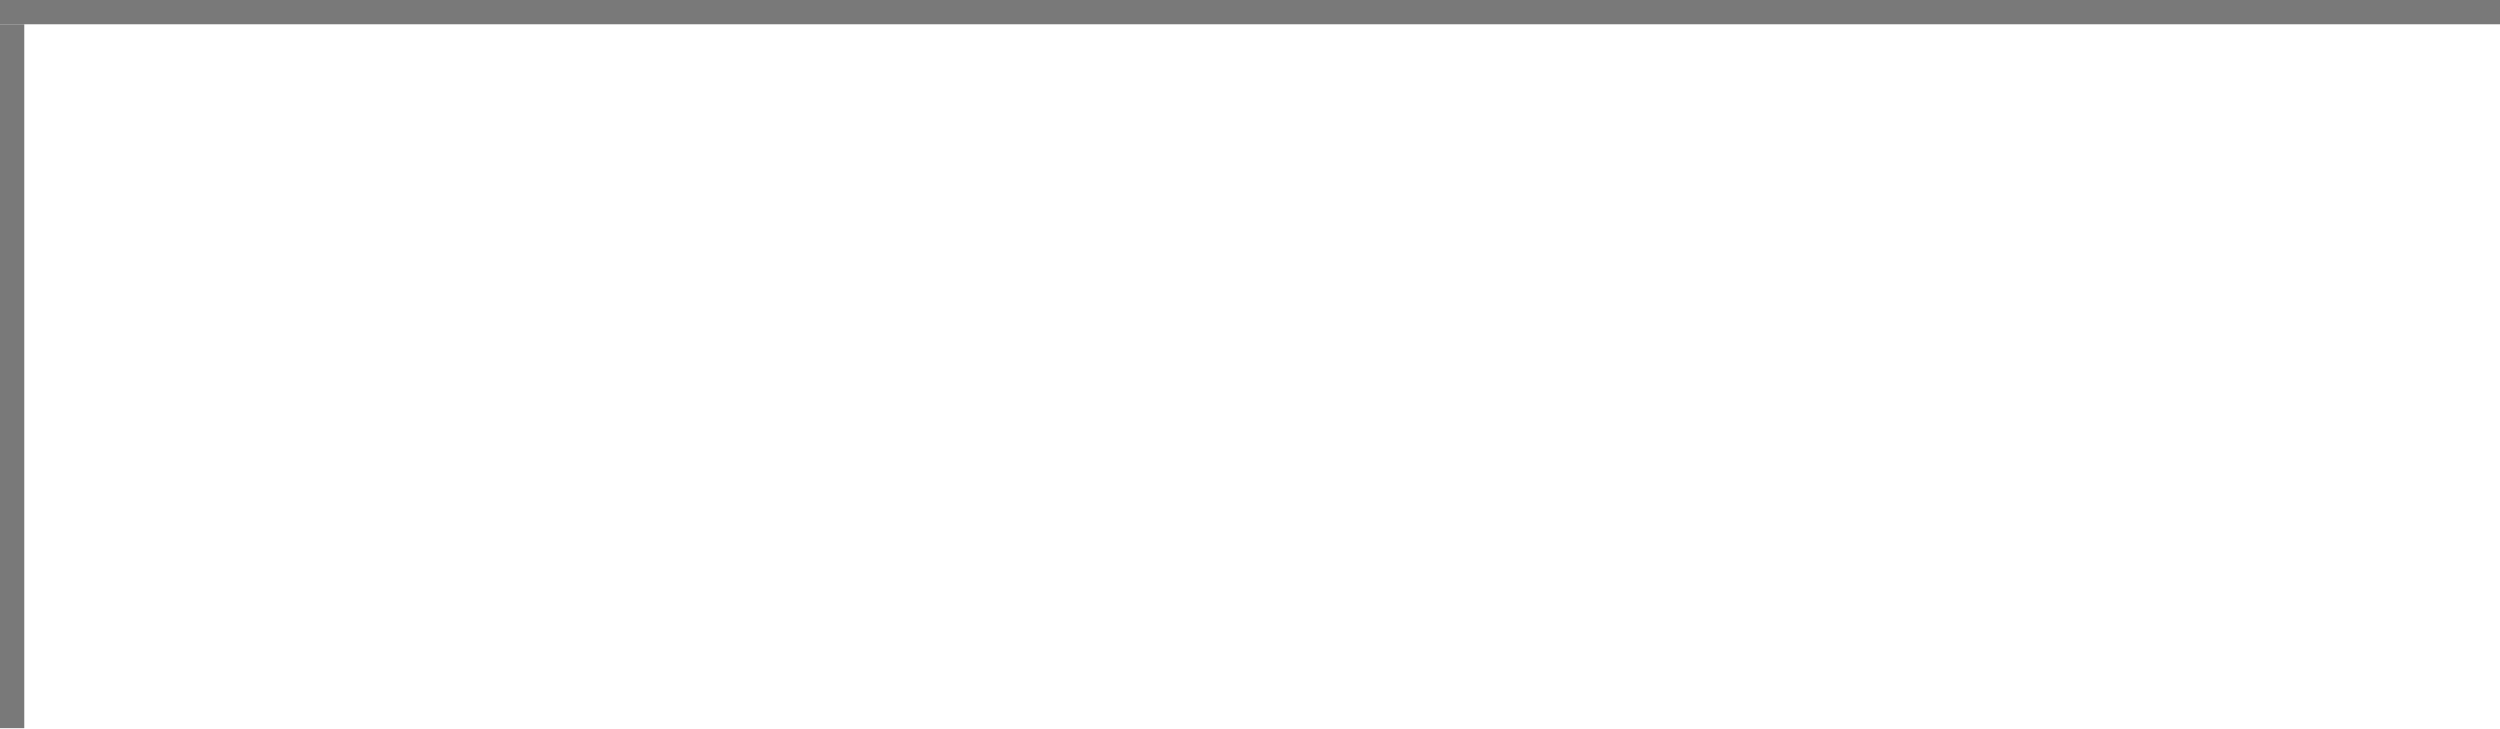
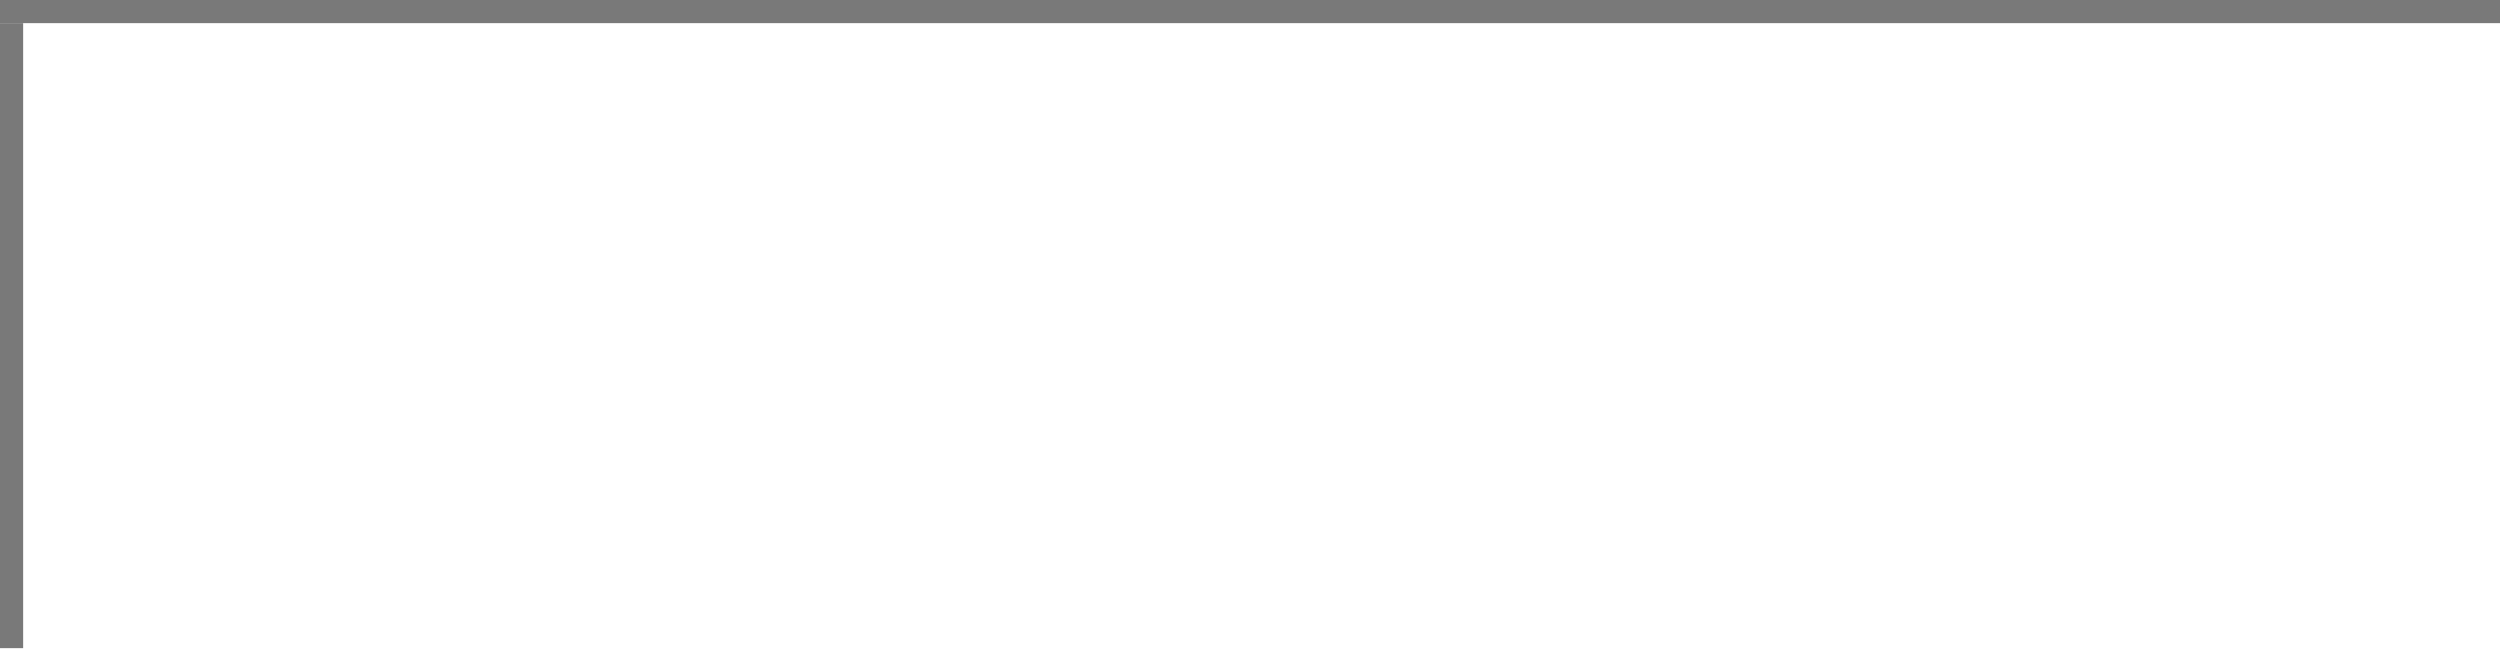
- <svg xmlns="http://www.w3.org/2000/svg" version="1.1" width="103px" height="30px" viewBox="115 75 103 30">
-   <path d="M 1 1  L 103 1  L 103 30  L 1 30  L 1 1  Z " fill-rule="nonzero" fill="rgba(255, 255, 255, 1)" stroke="none" transform="matrix(1 0 0 1 115 75 )" class="fill" />
-   <path d="M 0.5 1  L 0.5 30  " stroke-width="1" stroke-dasharray="0" stroke="rgba(121, 121, 121, 1)" fill="none" transform="matrix(1 0 0 1 115 75 )" class="stroke" />
-   <path d="M 0 0.5  L 103 0.5  " stroke-width="1" stroke-dasharray="0" stroke="rgba(121, 121, 121, 1)" fill="none" transform="matrix(1 0 0 1 115 75 )" class="stroke" />
+ <svg xmlns="http://www.w3.org/2000/svg" version="1.1" width="108px" height="28px" viewBox="654 47 108 28">
+   <path d="M 1 1  L 108 1  L 108 28  L 1 28  L 1 1  Z " fill-rule="nonzero" fill="rgba(255, 255, 255, 1)" stroke="none" transform="matrix(1 0 0 1 654 47 )" class="fill" />
+   <path d="M 0.5 1  L 0.5 28  " stroke-width="1" stroke-dasharray="0" stroke="rgba(121, 121, 121, 1)" fill="none" transform="matrix(1 0 0 1 654 47 )" class="stroke" />
+   <path d="M 0 0.5  L 108 0.5  " stroke-width="1" stroke-dasharray="0" stroke="rgba(121, 121, 121, 1)" fill="none" transform="matrix(1 0 0 1 654 47 )" class="stroke" />
</svg>
